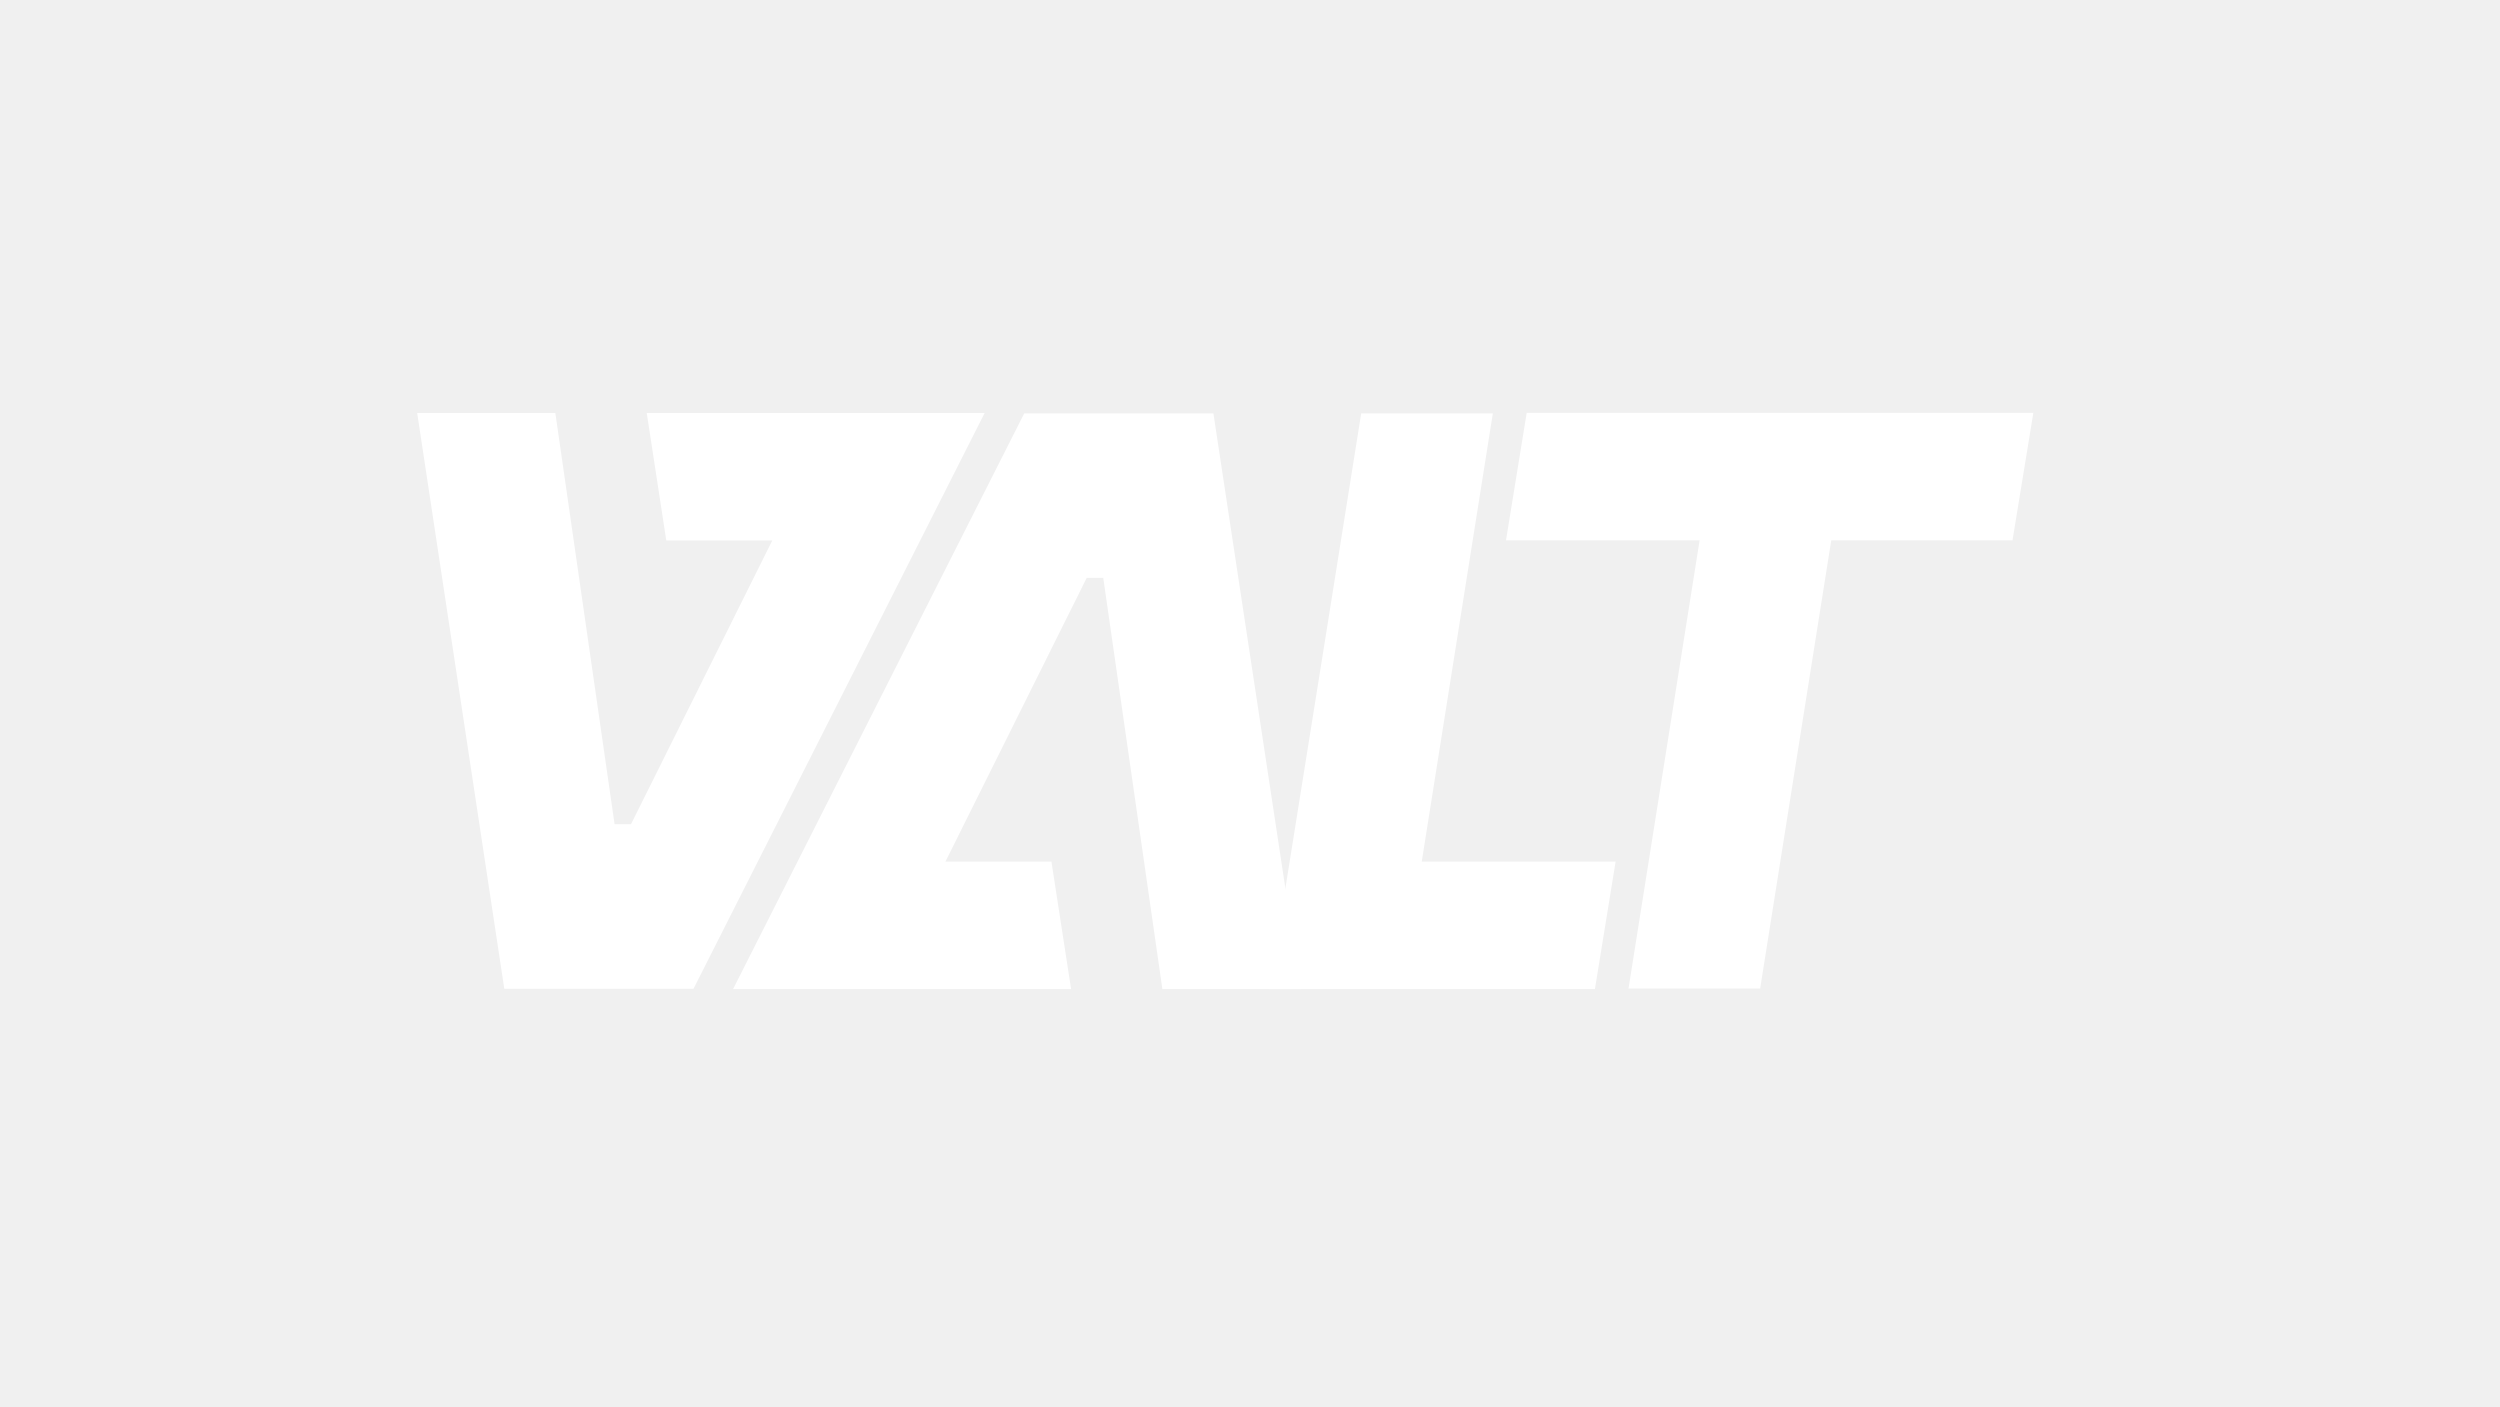
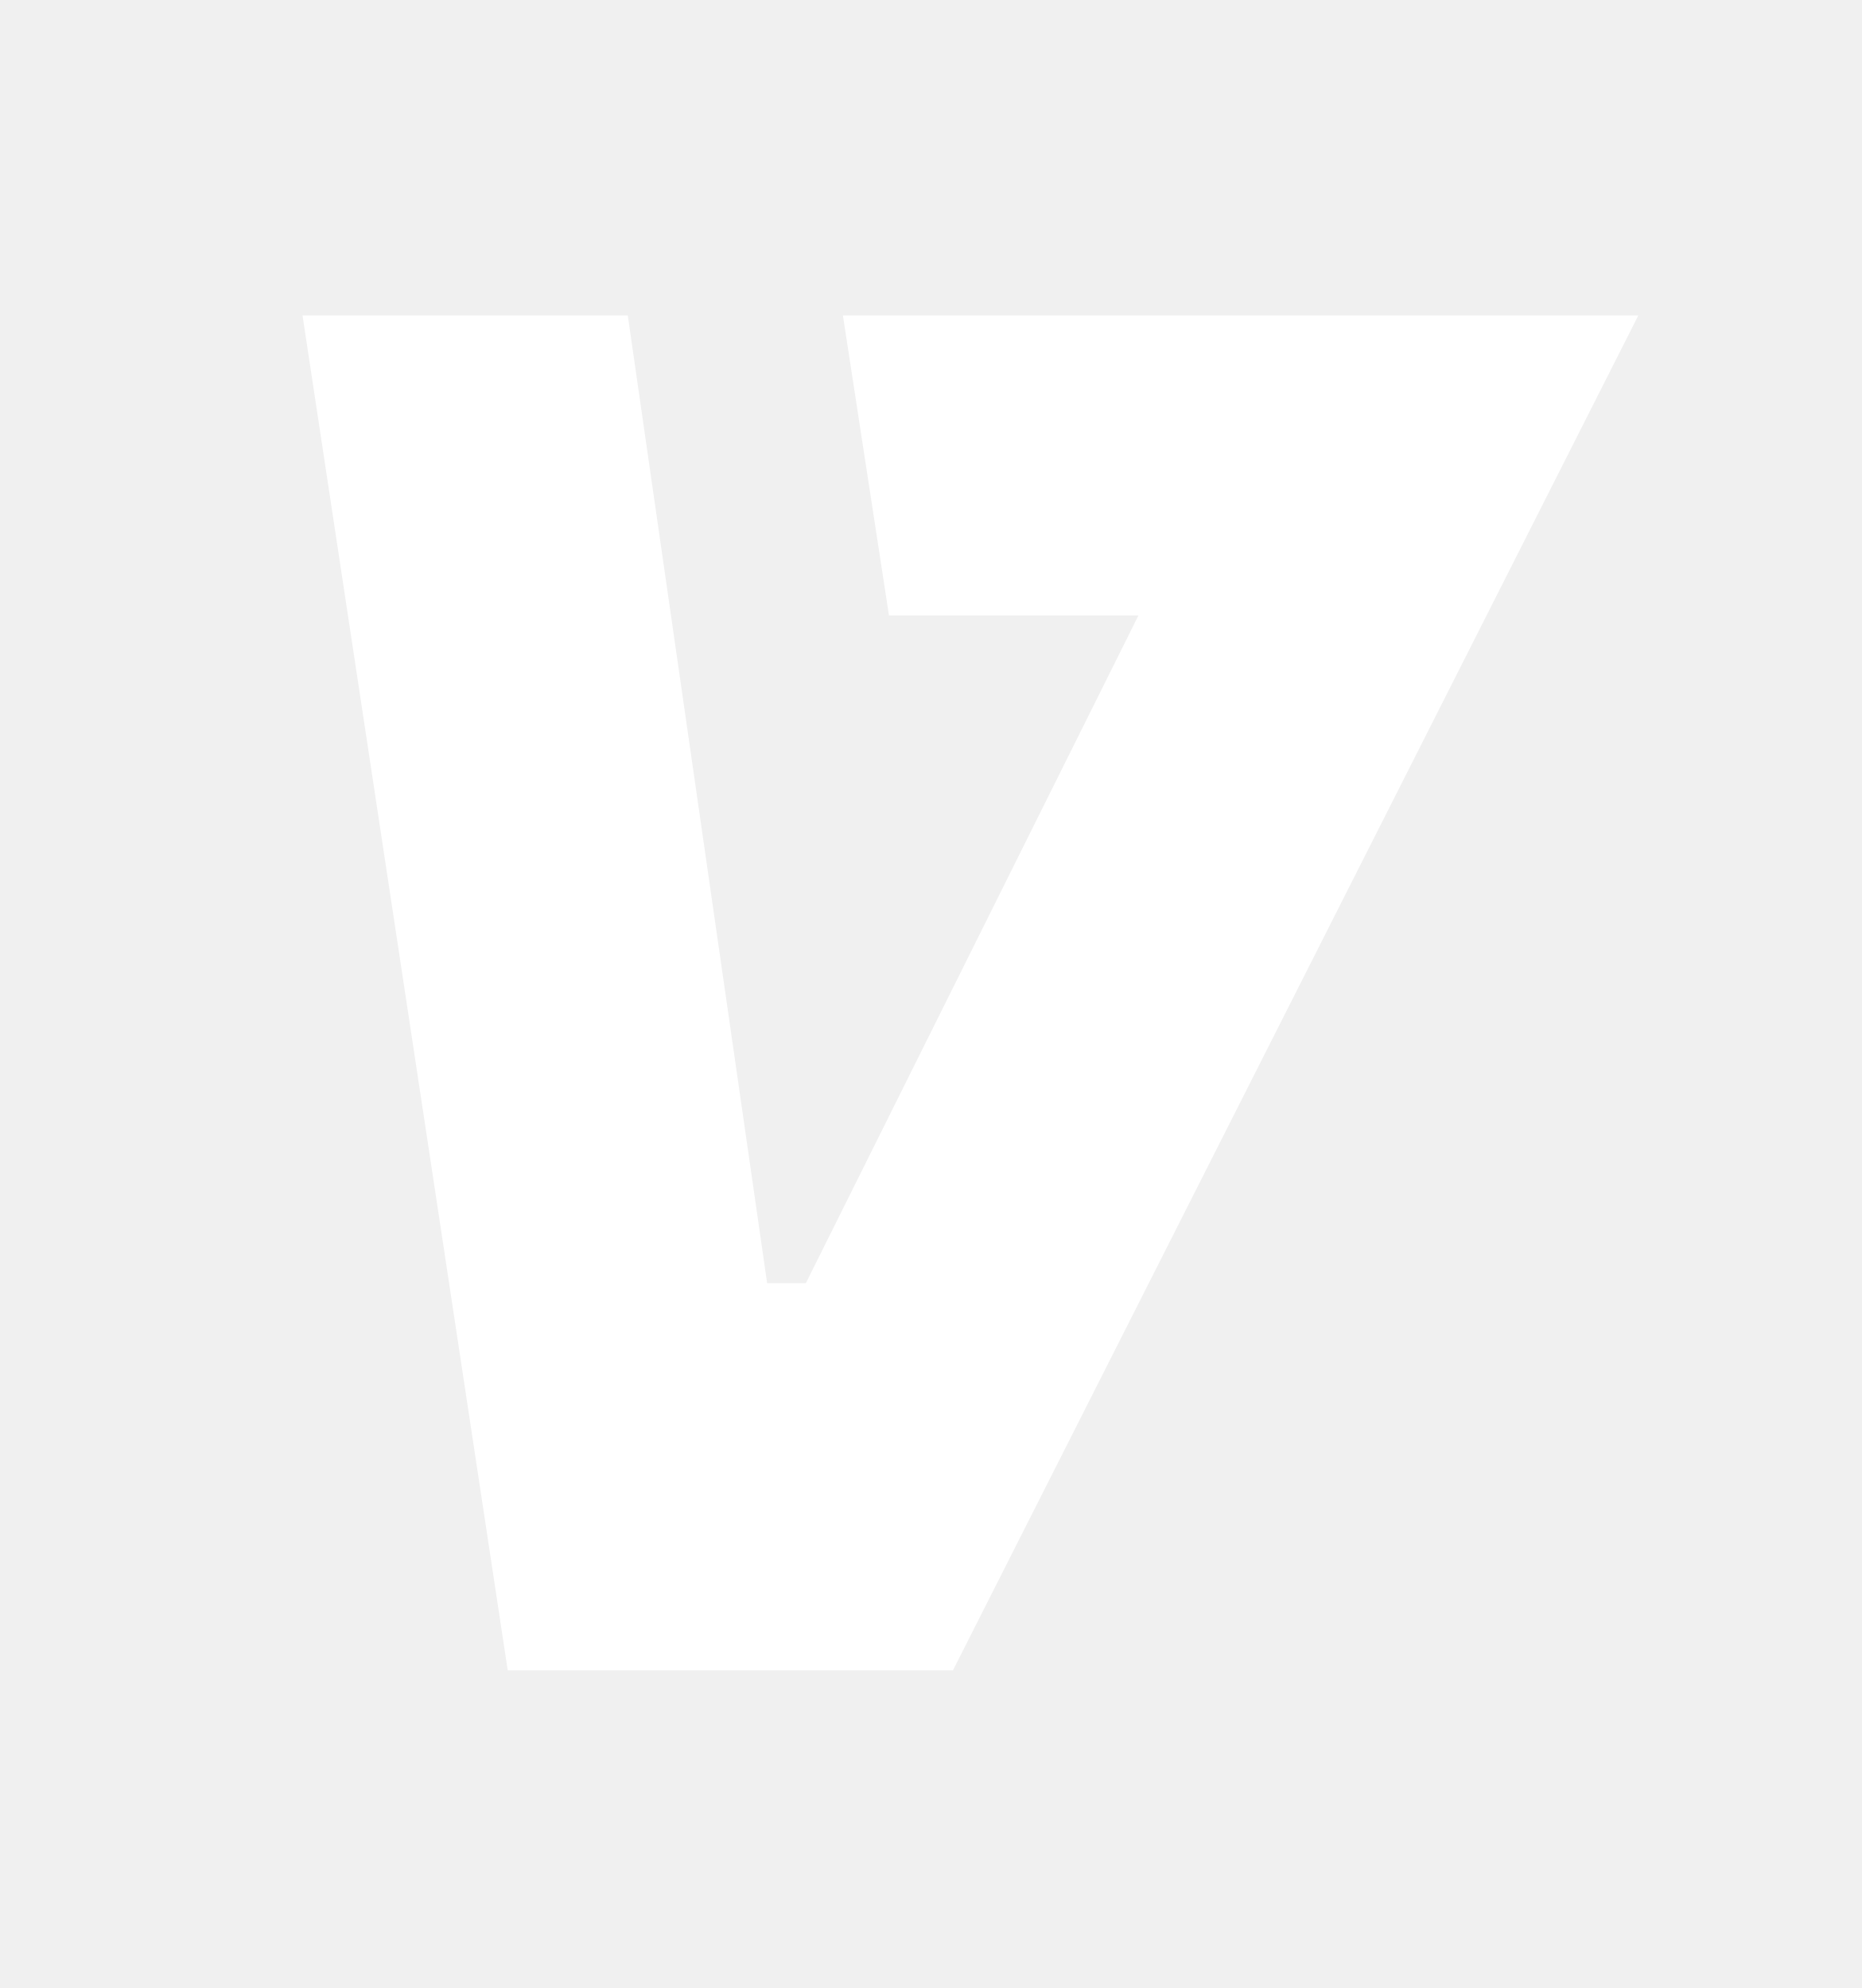
- <svg xmlns="http://www.w3.org/2000/svg" id="Calque_1" version="1.1" viewBox="0 0 1920 1080">
+ <svg xmlns="http://www.w3.org/2000/svg" id="uuid-e95467db-d741-447c-90f4-0044e69be7cb" viewBox="0 0 425 454" width="425" height="454">
  <defs>
-     <style>
-       .st0 {
-         fill: #fff;
-       }
-     </style>
+     <style>.uuid-068c3a99-2296-488f-b488-48708416a048{fill:#fff;}</style>
  </defs>
-   <polygon class="st0" points="748.3 317.2 641.9 317.2 496.7 317.2 511.7 415.1 593.1 415.1 484.6 633 472 633 426.5 317.2 320.4 317.2 387.3 759.4 532.6 759.4 756.2 317.2 748.3 317.2" />
-   <polygon class="st0" points="1172.5 317.1 1156.6 415 1305.3 415 1250.7 759.2 1351.8 759.2 1406.4 415 1545.6 415 1561.6 317.1 1172.5 317.1" />
-   <polygon class="st0" points="1240.8 661.7 1224.9 759.6 974.8 759.6 1016.9 496.3 1045.4 317.5 1146.5 317.5 1091.9 661.7 1240.8 661.7" />
-   <polygon class="st0" points="570.9 759.6 677.4 759.6 822.6 759.6 807.5 661.7 726.1 661.7 834.6 443.8 847.3 443.8 892.7 759.6 998.9 759.6 931.9 317.5 786.6 317.5 563 759.6 570.9 759.6" />
+   <polygon class="uuid-068c3a99-2296-488f-b488-48708416a048" points="368.53 72.03 294.05 72.03 192.45 72.03 202.97 140.56 259.92 140.56 183.99 293.04 175.15 293.04 143.33 72.03 69.07 72.03 115.92 381.44 217.58 381.44 374.06 72.03 368.53 72.03" />
</svg>
